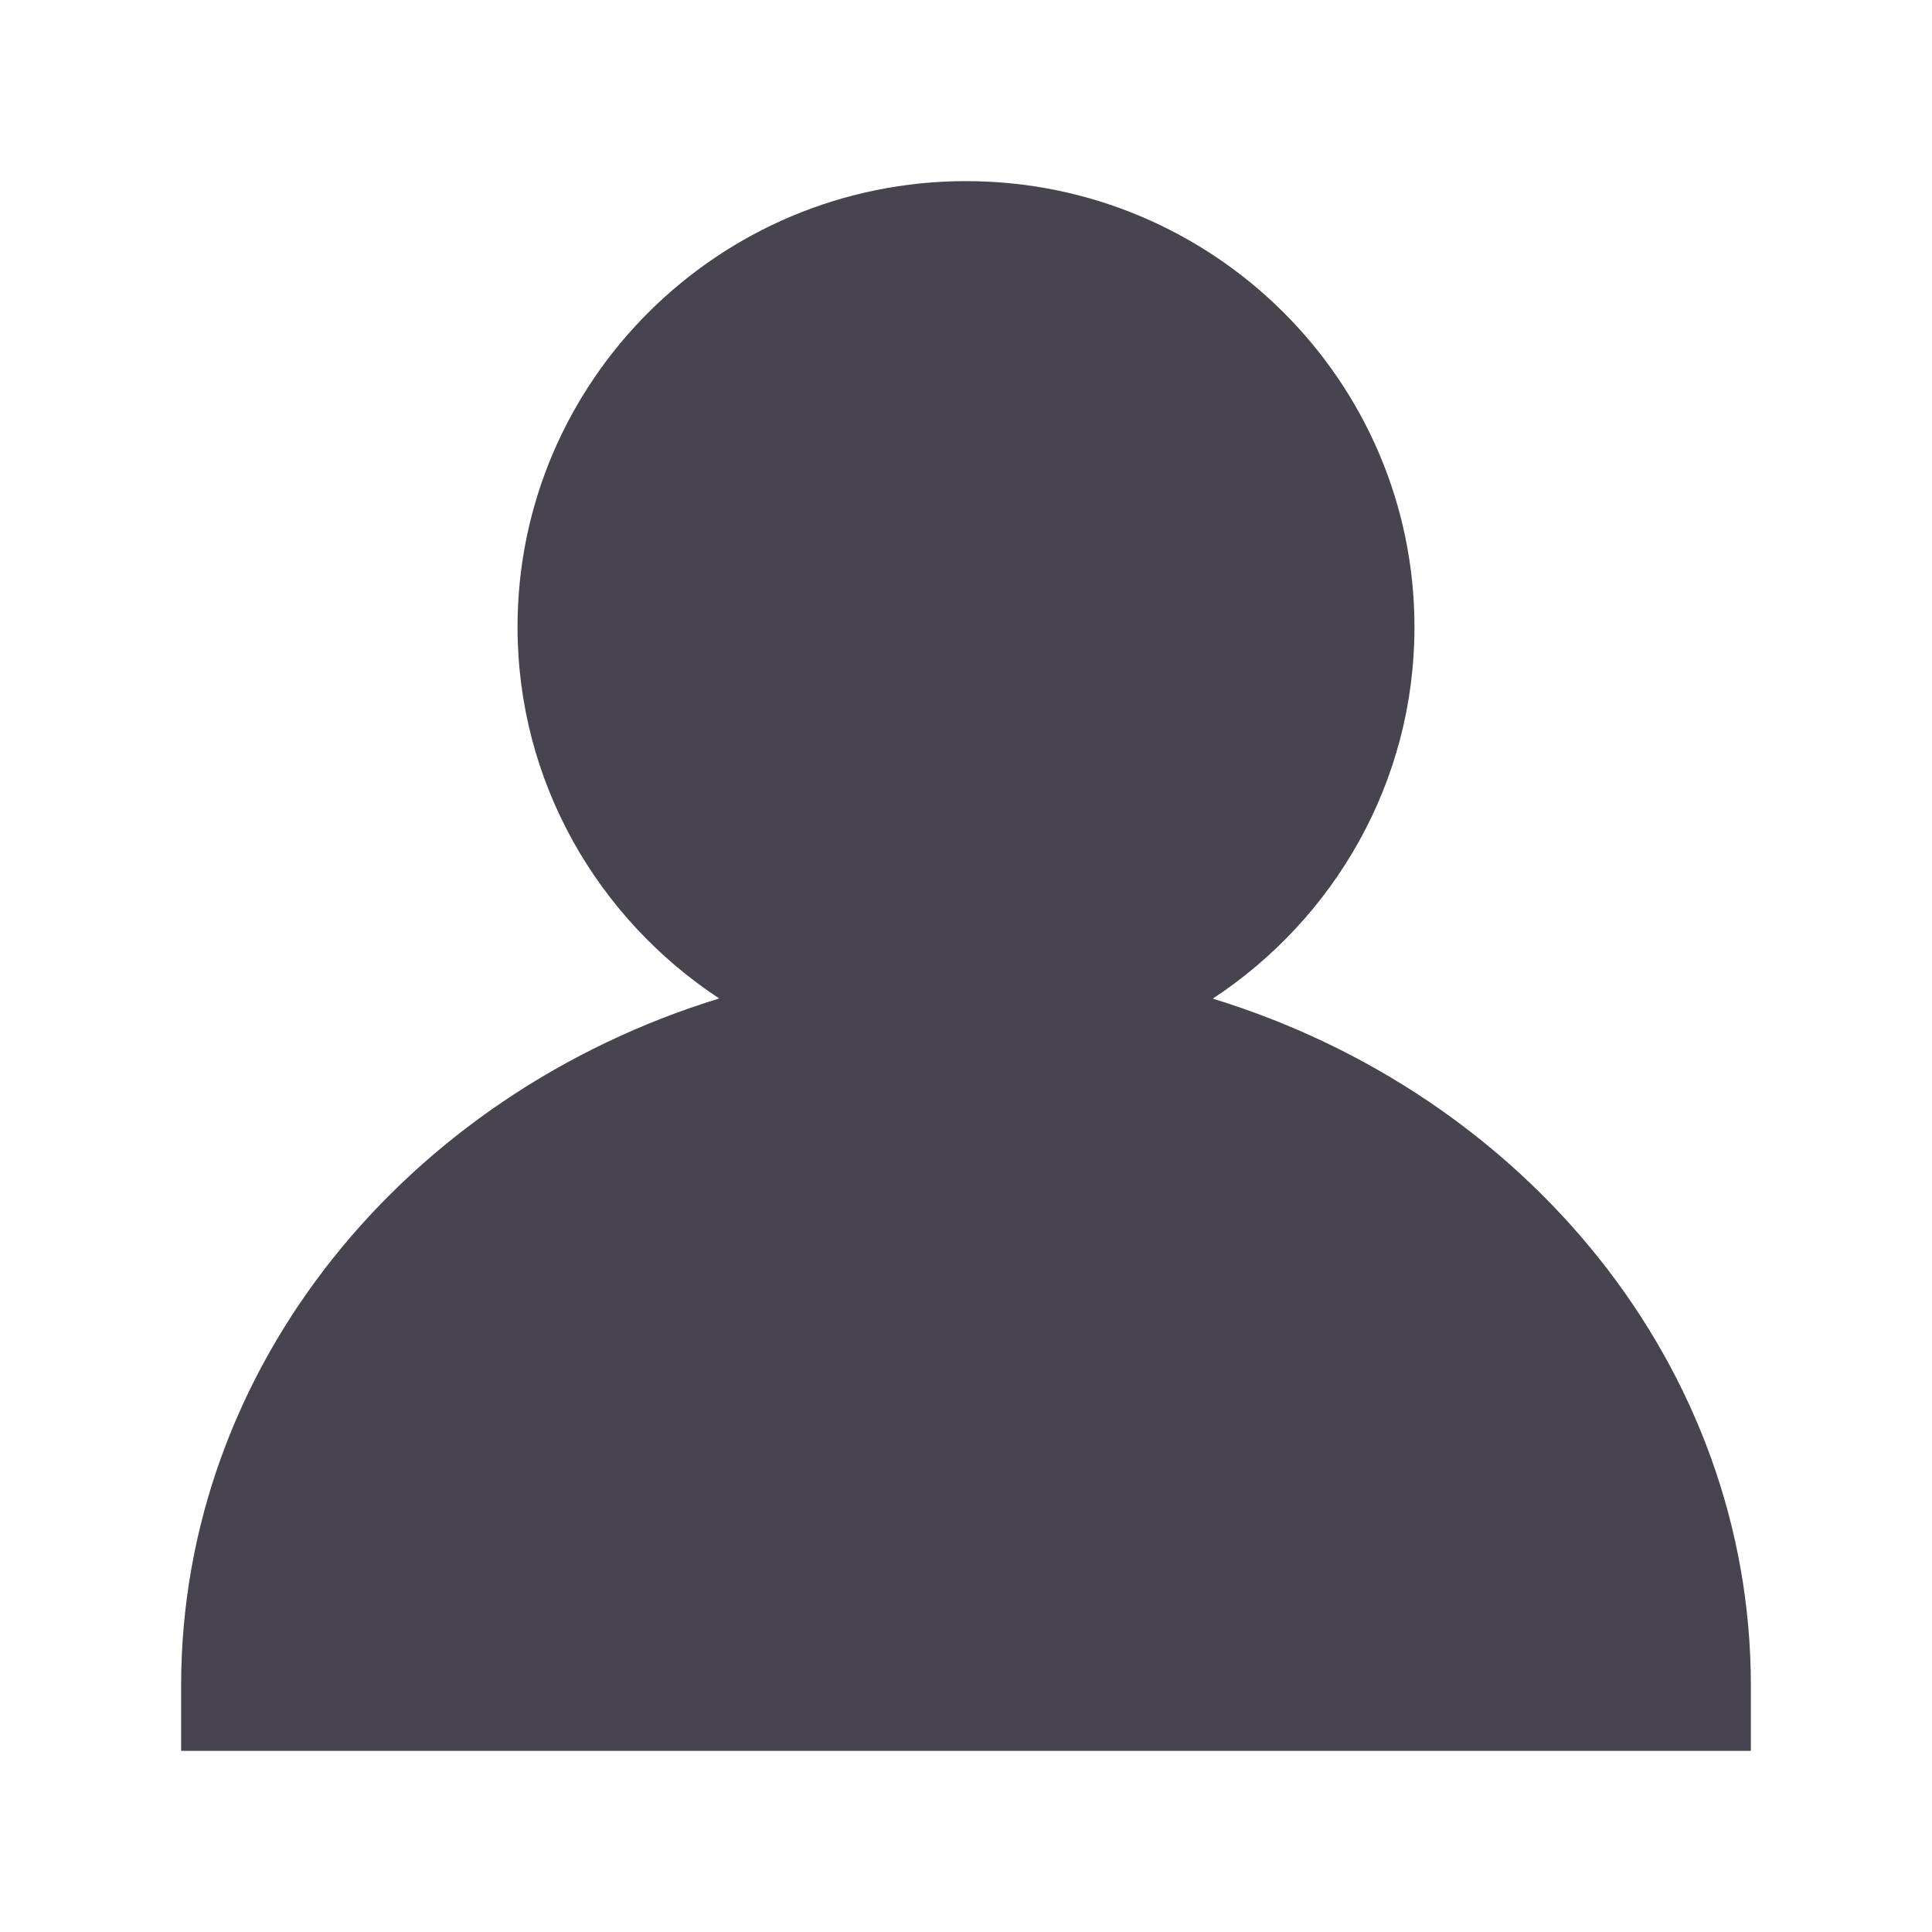
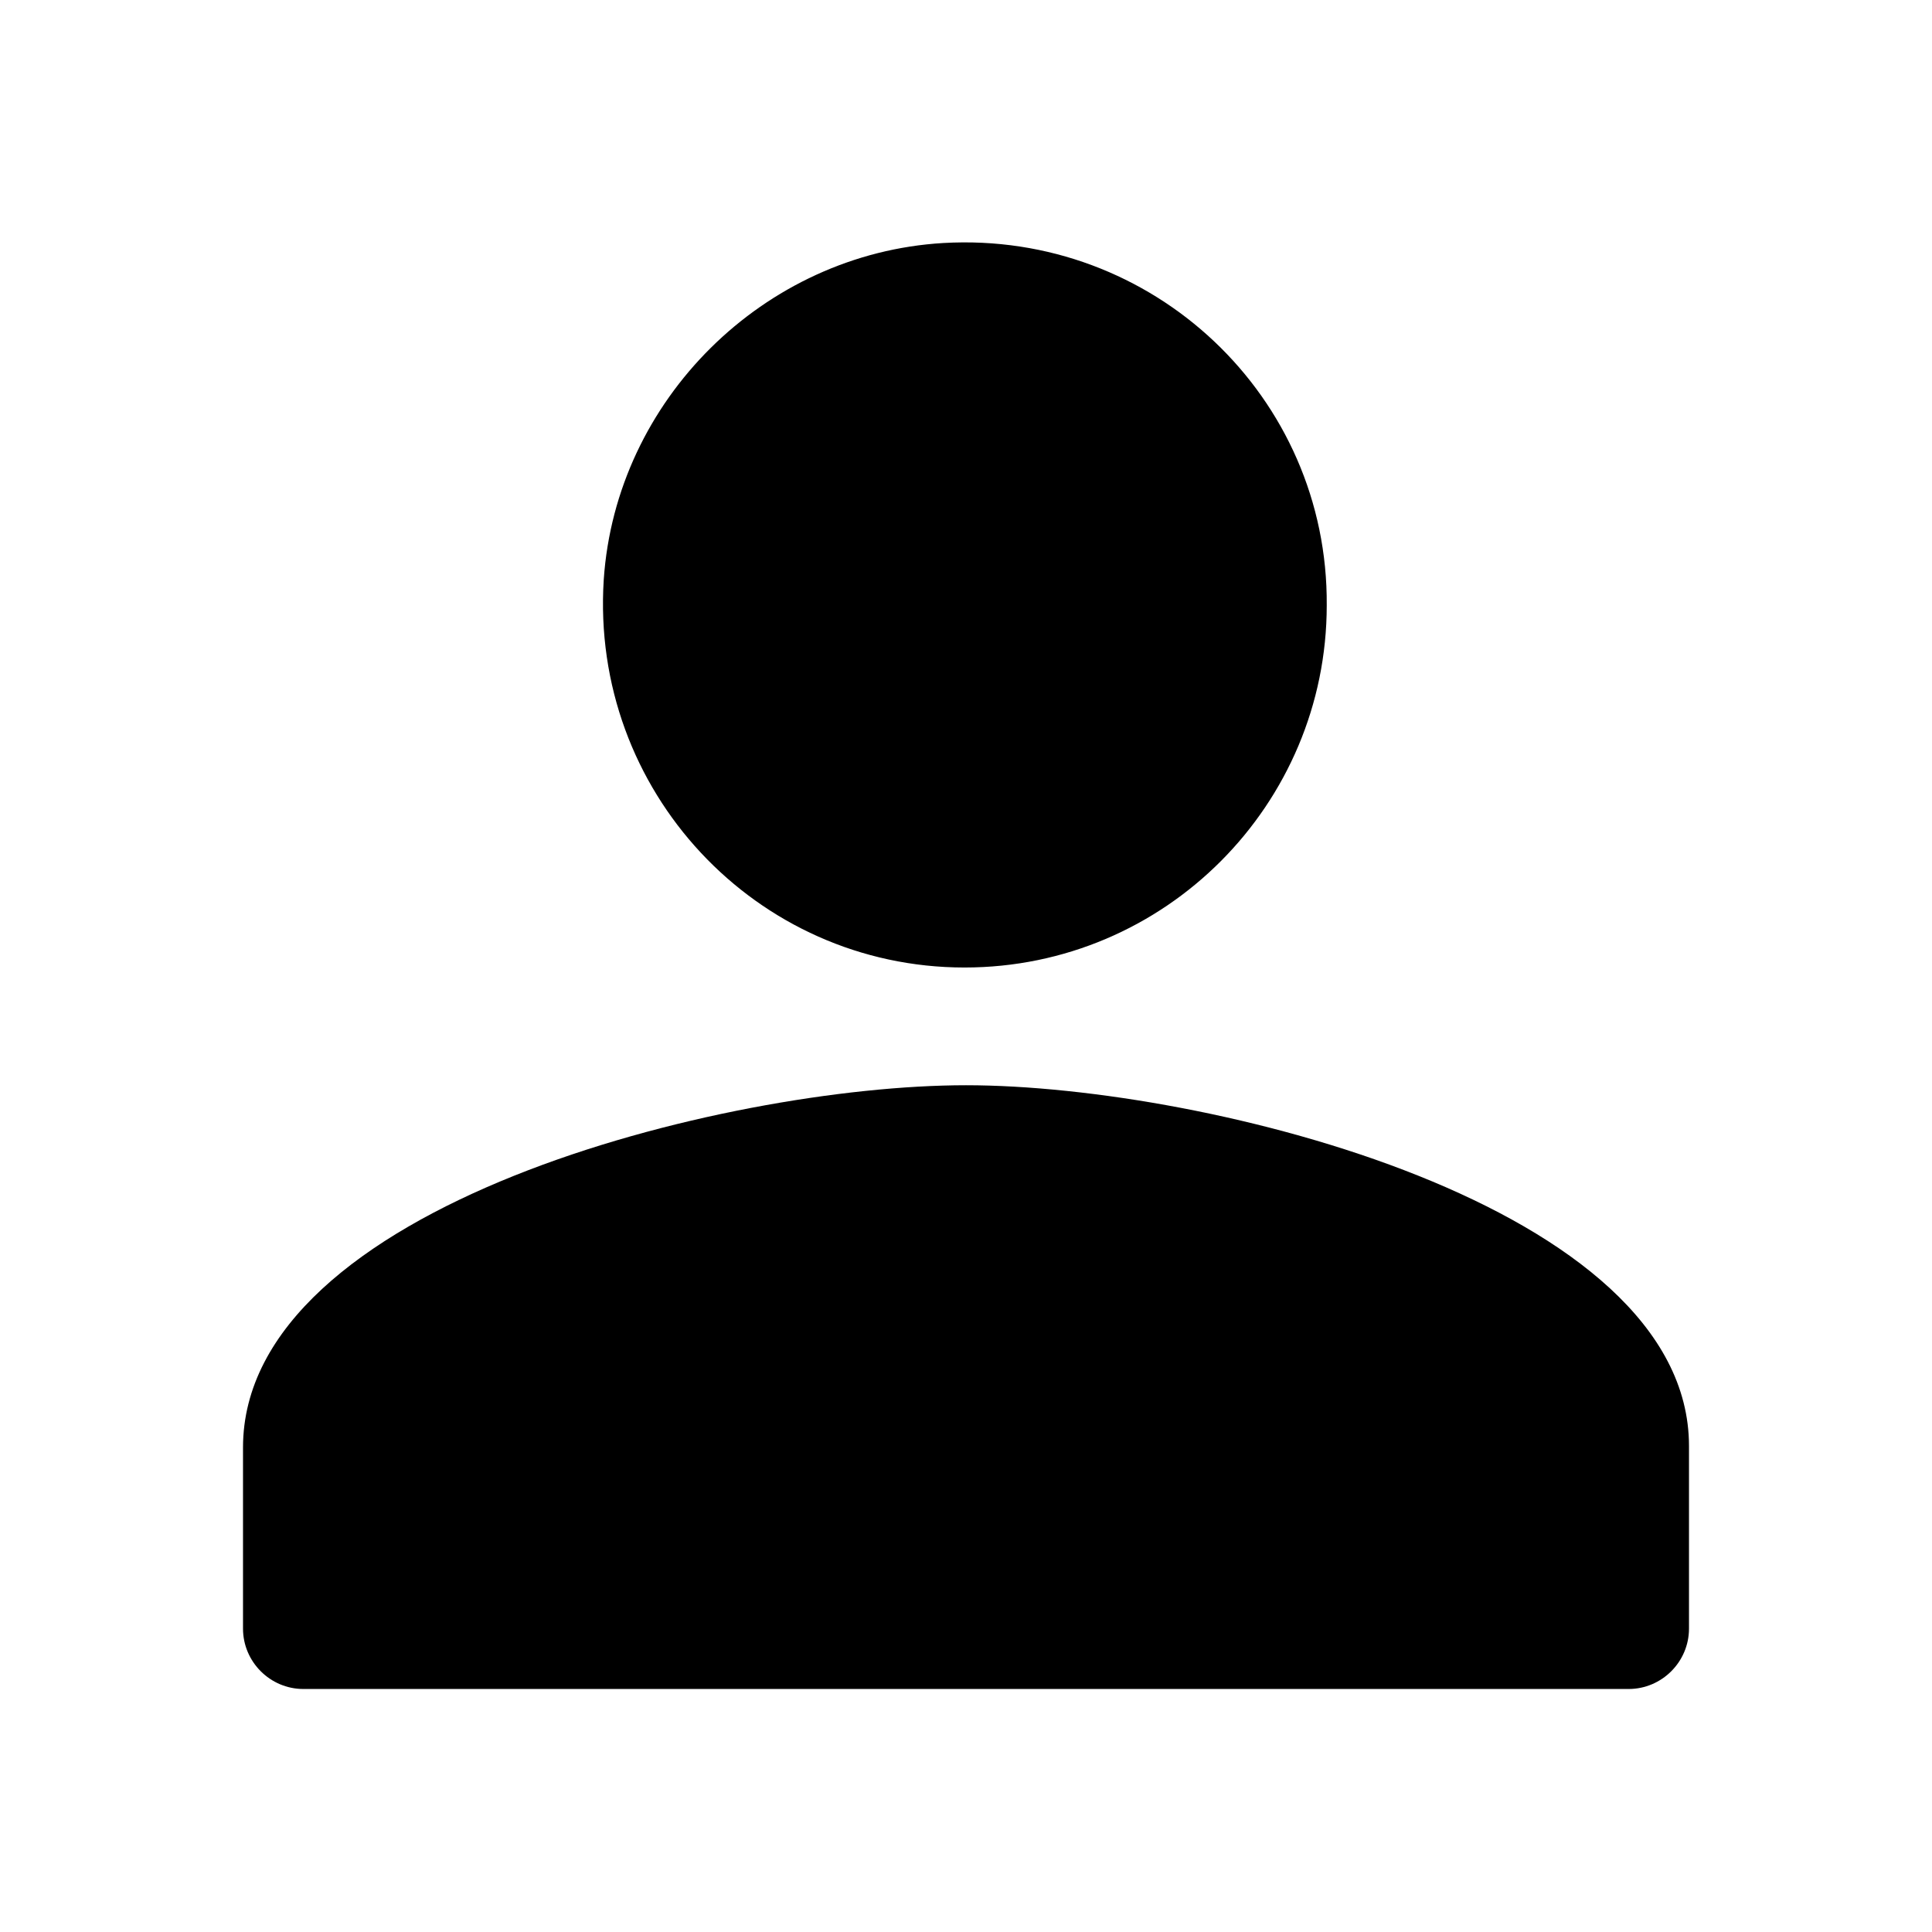
- <svg xmlns="http://www.w3.org/2000/svg" t="1646059616156" class="icon" viewBox="0 0 1024 1024" version="1.1" p-id="2777" width="200" height="200">
+ <svg xmlns="http://www.w3.org/2000/svg" t="1646147350817" class="icon" viewBox="0 0 1024 1024" version="1.1" p-id="3099" width="200" height="200">
  <defs>
    <style type="text/css" />
  </defs>
-   <path d="M928 893.5C928 724 808.2 580 642.8 529.3c64.3-42.3 106.9-114.7 106.9-196.9C749.7 202 643.1 96 512 96S274.3 202 274.3 332.3c0 82.2 42.6 154.6 106.9 196.9C215.8 580 96 723.9 96 893.5V928h832v-34-0.5z" fill="#47444F" p-id="2778" />
+   <path d="M500 128.8c-95.2 5.6-173.6 83.2-180 178.4-7.2 112 80.8 205.6 191.2 205.6 106.4 0 192-86.4 192-192 0.8-110.4-92-198.4-203.2-192zM512 575.2c-128 0-383.2 64-383.2 192v96c0 17.6 14.4 32 32 32h702.4c17.6 0 32-14.4 32-32V766.4c0-127.2-255.2-191.2-383.2-191.2z" p-id="3100" />
</svg>
